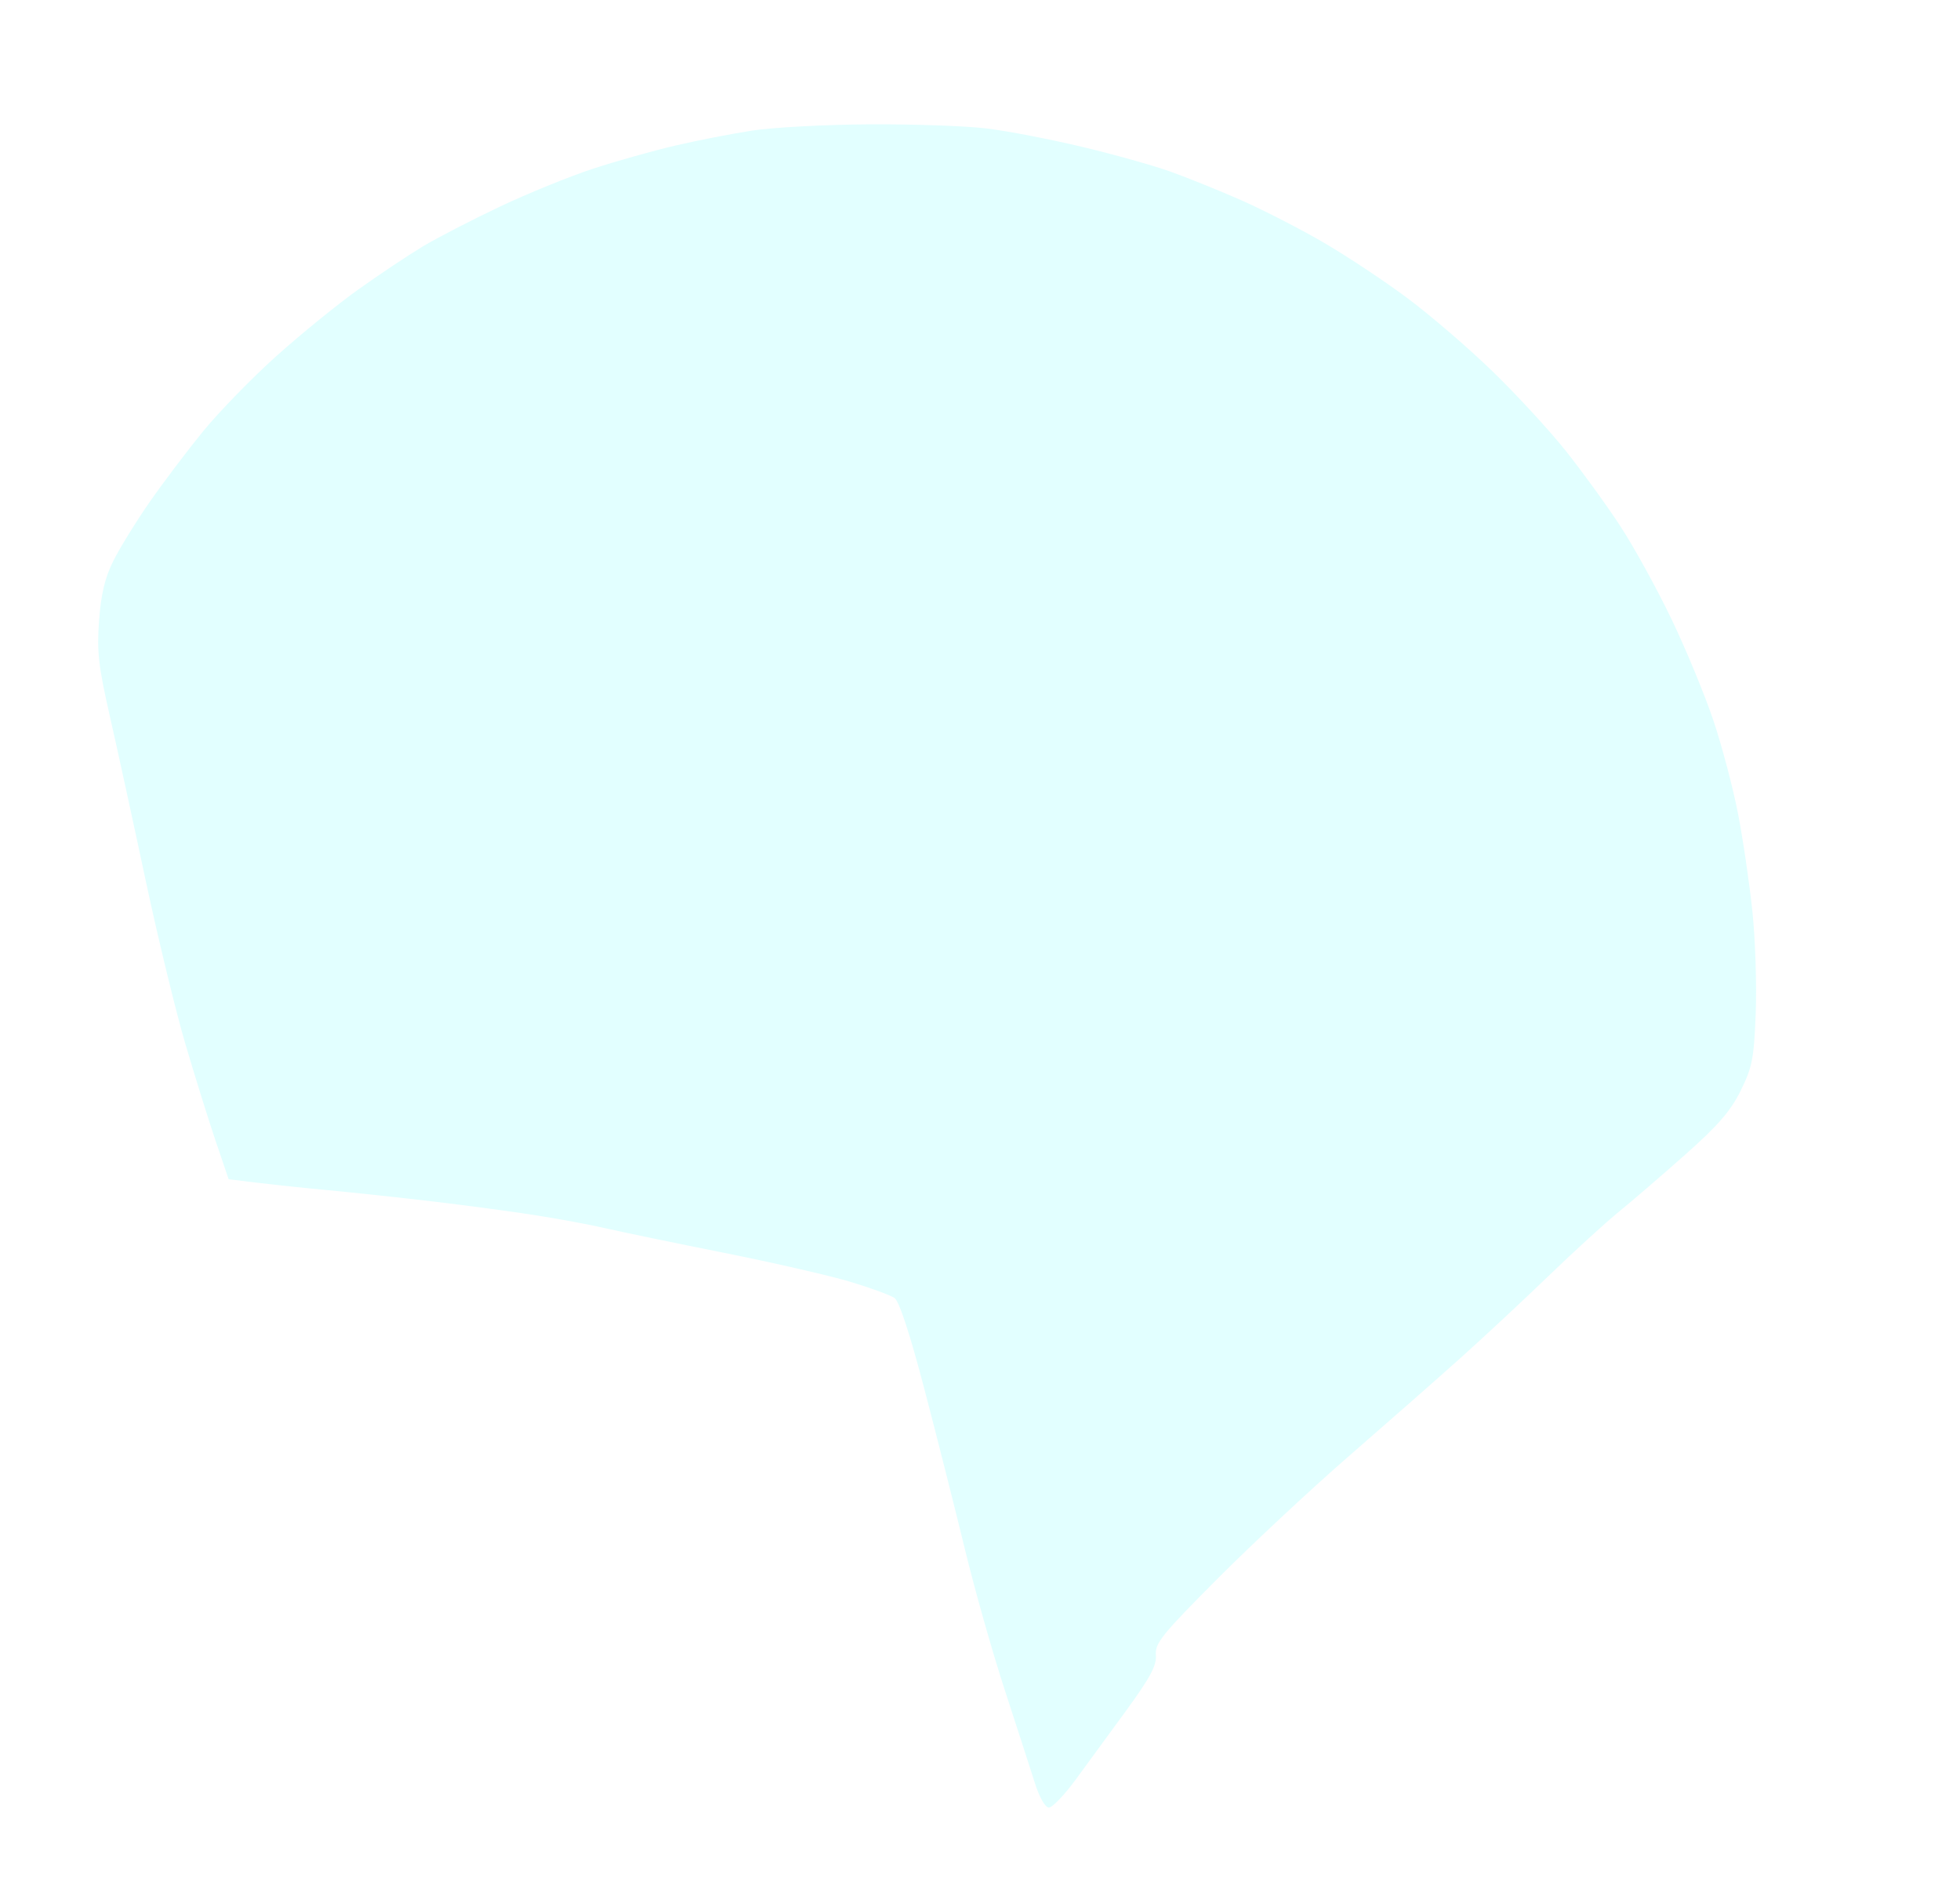
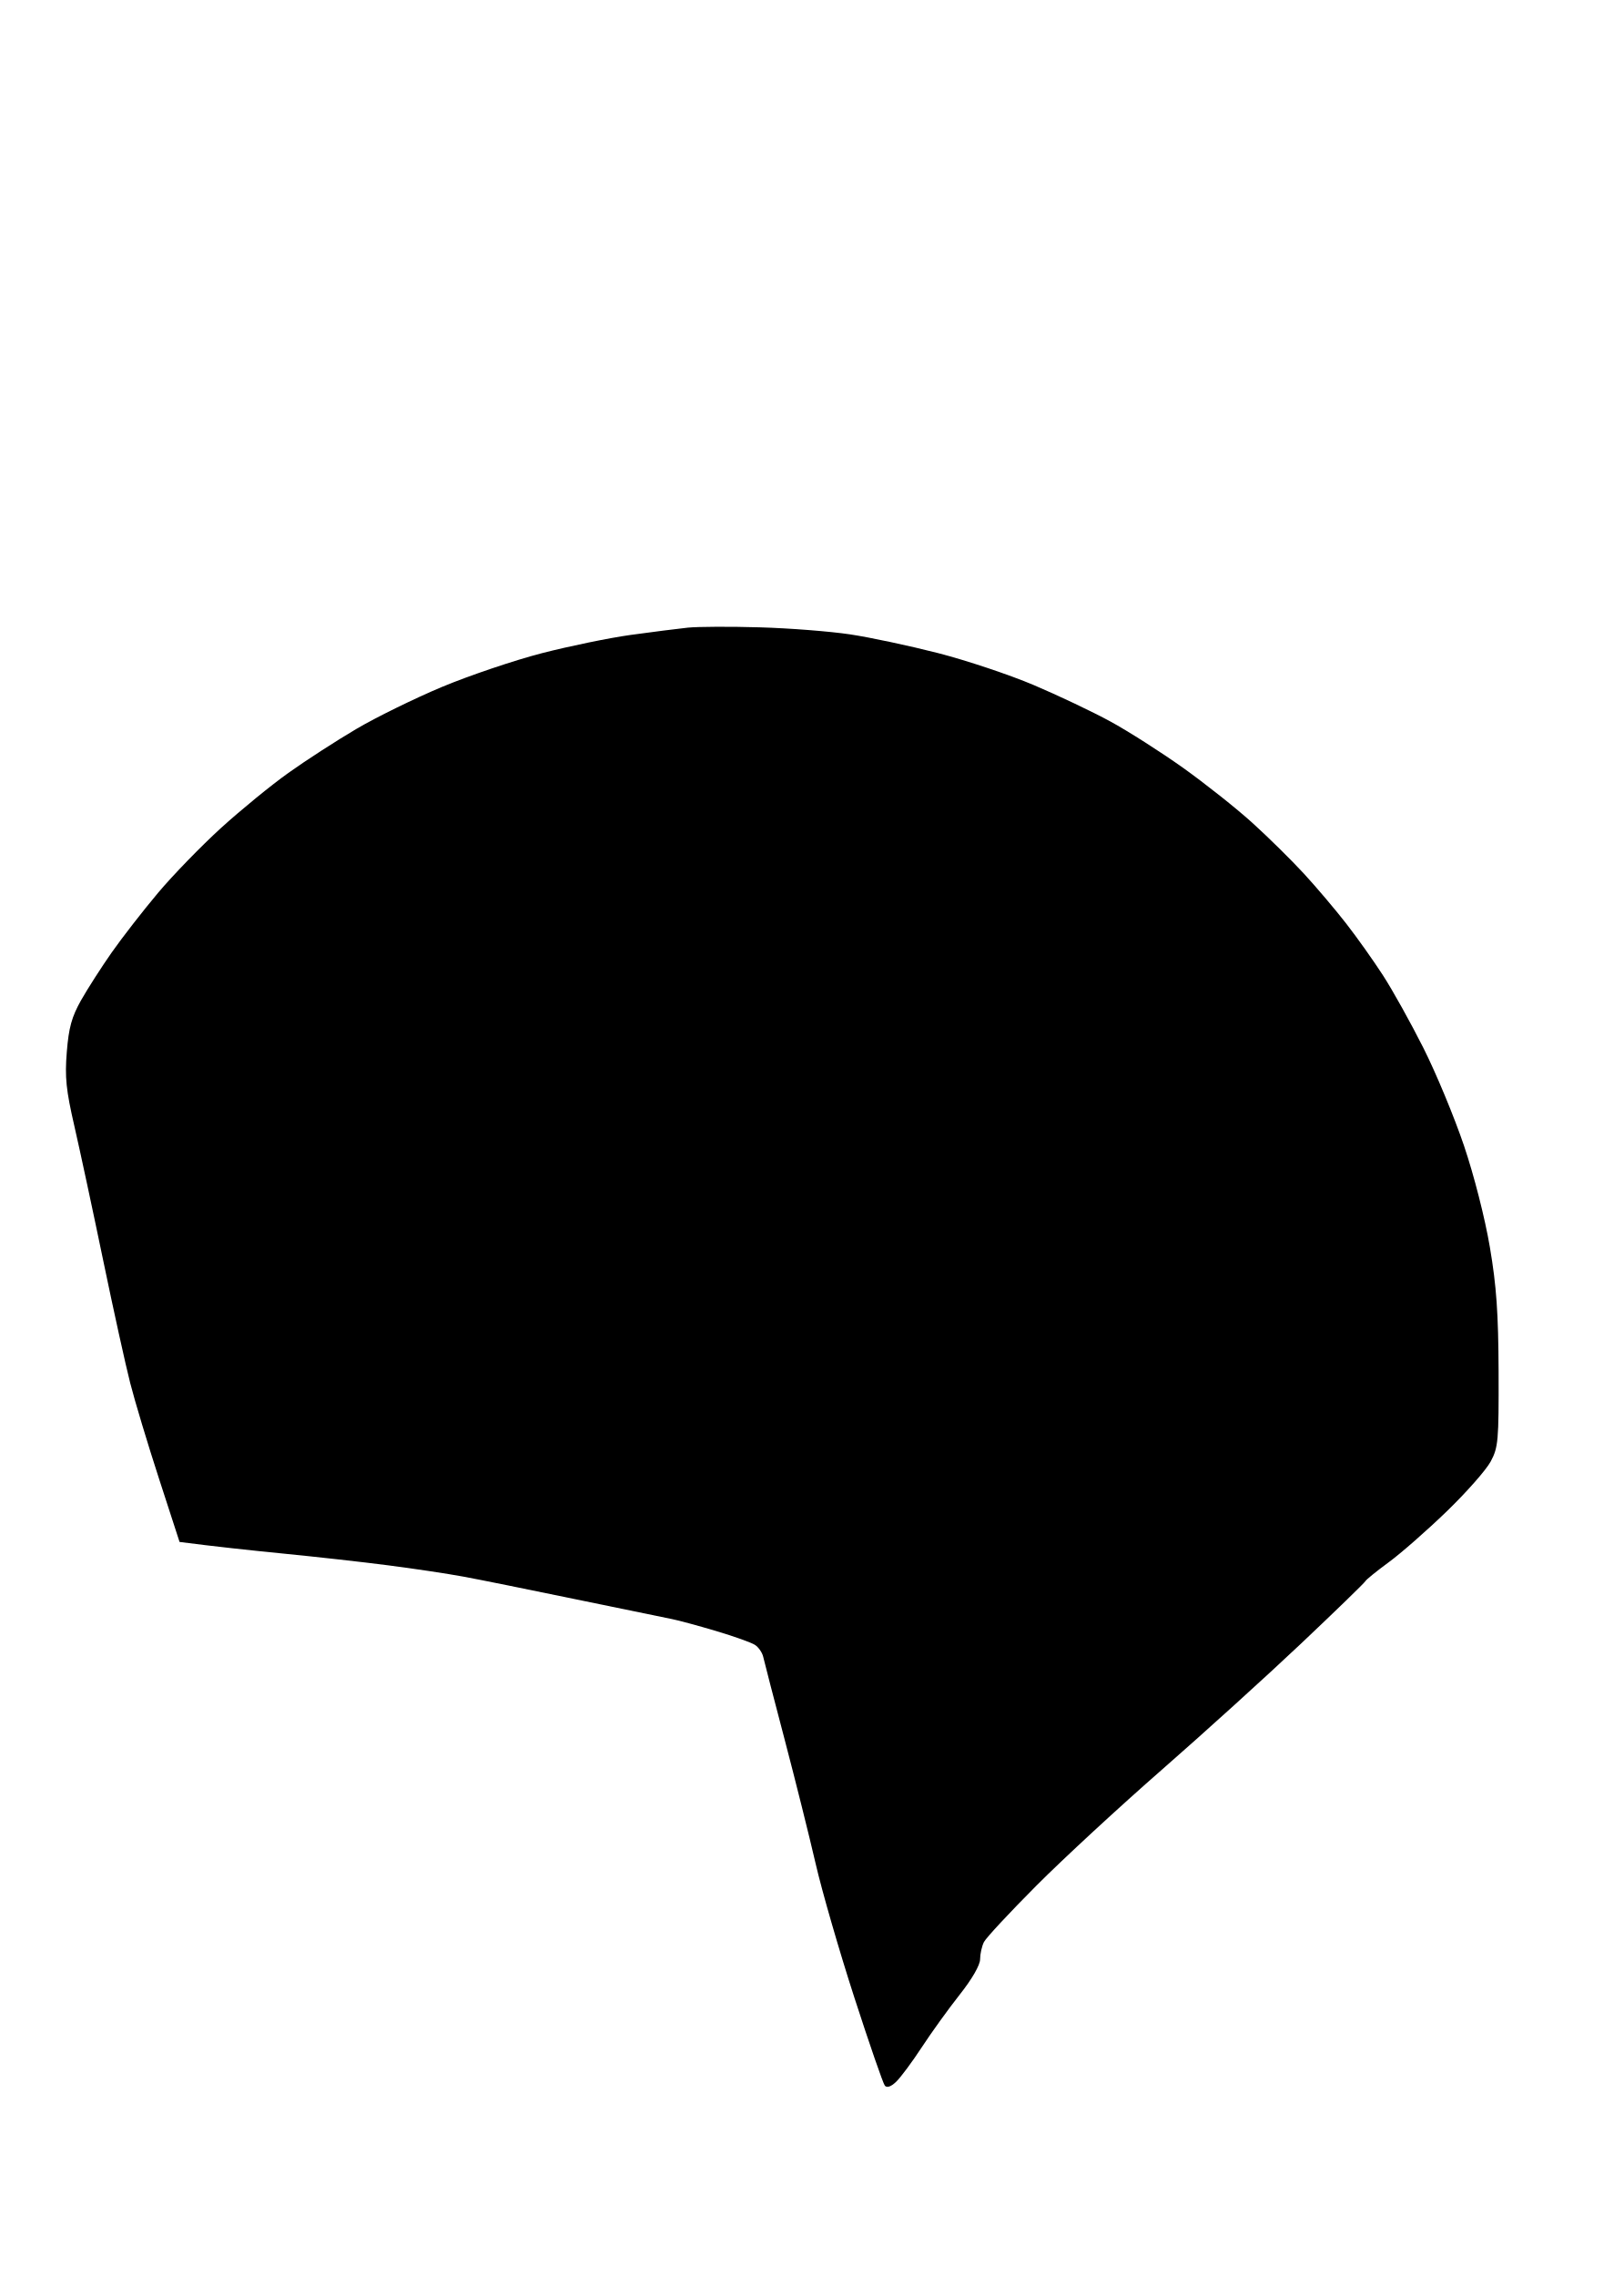
- <svg xmlns="http://www.w3.org/2000/svg" version="1.2" baseProfile="tiny-ps" viewBox="0 0 443 430" width="443" height="430">
+ <svg xmlns="http://www.w3.org/2000/svg" version="1.2" baseProfile="tiny-ps" viewBox="0 0 424 496" width="204" height="286">
  <style>
		tspan { white-space:pre }
- 		.shp0 { opacity: 0.4;fill: #b6ffff } 
	</style>
  <g id="Laptop">
-     <g id="Laptop Outline">
- 		</g>
-     <path id="Path 0" class="shp0" d="M170 29.51C165.32 30.23 157.45 31.77 152.5 32.93C147.55 34.09 139.22 36.43 134 38.14C128.78 39.85 119.32 43.7 113 46.69C106.68 49.68 98.8 53.75 95.5 55.73C92.2 57.72 85.68 62.07 81 65.41C76.32 68.74 68 75.51 62.5 80.44C57 85.37 49.54 93.03 45.92 97.45C42.31 101.88 36.85 109.1 33.79 113.5C30.74 117.9 27.06 123.86 25.62 126.75C23.71 130.57 22.84 134.24 22.39 140.25C21.88 147.28 22.24 150.5 24.86 162C26.55 169.43 30.18 186.07 32.93 199C35.69 211.93 39.73 228.57 41.92 236C44.11 243.43 47.2 253.32 48.79 258L51.68 266.5C60.07 267.57 67.68 268.37 74 268.96C80.32 269.56 91.35 270.74 98.5 271.6C105.65 272.45 115.78 273.81 121 274.63C126.22 275.44 133.43 276.78 137 277.61C140.57 278.43 152.5 280.9 163.5 283.1C174.5 285.29 187.32 288.23 192 289.62C196.68 291.02 201.25 292.69 202.17 293.33C203.24 294.08 205.66 301.44 208.95 314C211.76 324.73 215.86 340.92 218.06 350C220.26 359.08 224.33 373.48 227.12 382C229.9 390.52 232.96 399.98 233.92 403C234.94 406.22 236.25 408.5 237.07 408.5C237.84 408.5 240.5 405.74 242.99 402.36C245.47 398.99 250.65 391.91 254.5 386.63C259.99 379.1 261.45 376.38 261.25 374.02C261.03 371.35 262.64 369.36 275.25 356.71C283.09 348.85 296.48 336.36 305 328.96C313.52 321.56 324.77 311.68 330 306.99C335.23 302.31 344.23 293.92 350 288.36C355.77 282.79 362.92 276.27 365.87 273.87C368.83 271.46 375.58 265.66 380.87 260.96C388.33 254.35 391.16 251.08 393.44 246.46C396.05 241.17 396.43 239.21 396.83 229C397.07 222.68 396.74 212.32 396.08 206C395.42 199.68 393.97 189.77 392.85 184C391.74 178.23 389.25 168.77 387.32 163C385.4 157.23 381.13 146.88 377.83 140C374.54 133.13 369.34 123.68 366.29 119C363.24 114.32 357.7 106.68 353.98 102C350.26 97.32 342.78 89.2 337.36 83.94C331.94 78.68 323.23 71.19 318 67.3C312.77 63.41 304.23 57.75 299 54.72C293.77 51.68 285.45 47.42 280.5 45.23C275.55 43.05 268.35 40.14 264.5 38.77C260.65 37.39 251.65 34.87 244.5 33.17C237.35 31.46 227.68 29.6 223 29.03C218.32 28.46 206.4 28.04 196.5 28.1C186.6 28.15 174.68 28.79 170 29.51Z" />
+     <path id="Path 0" class="lightPath" d="M179.66 114.71C177 114.99 170.25 115.85 164.66 116.62C159.07 117.4 148.65 119.55 141.5 121.39C134.35 123.24 122.65 127.19 115.5 130.17C108.35 133.16 98.22 138.13 93 141.21C87.78 144.29 79.81 149.44 75.31 152.66C70.8 155.87 62.91 162.32 57.76 167C52.62 171.68 45.19 179.32 41.26 184C37.33 188.68 31.91 195.65 29.21 199.5C26.51 203.35 22.9 208.98 21.19 212C18.73 216.37 17.96 219.15 17.45 225.5C16.91 232.14 17.25 235.45 19.45 245C20.9 251.32 24.28 267.07 26.96 280C29.64 292.93 32.81 307.32 34.01 312C35.2 316.68 38.59 327.93 41.54 337L46.9 353.5C55.89 354.67 65.47 355.7 74 356.54C82.53 357.38 94.9 358.76 101.5 359.62C108.1 360.47 116.88 361.79 121 362.55C125.13 363.31 138.4 365.99 150.5 368.5C162.6 371.01 173.85 373.32 175.5 373.64C177.15 373.96 182.32 375.36 187 376.75C191.68 378.14 196.27 379.78 197.2 380.39C198.14 381 199.1 382.4 199.35 383.5C199.59 384.6 202.1 394.27 204.92 405C207.74 415.73 211.39 430.35 213.04 437.5C214.68 444.65 219.24 460.4 223.16 472.5C227.08 484.6 230.66 494.95 231.12 495.5C231.65 496.14 232.72 495.78 234.06 494.5C235.22 493.4 238.23 489.35 240.75 485.5C243.27 481.65 247.73 475.46 250.66 471.75C253.89 467.67 256 464.01 256 462.5C256 461.13 256.45 459.1 257 458C257.55 456.9 263.74 450.25 270.75 443.22C277.76 436.19 292.5 422.58 303.5 412.97C314.49 403.36 330.87 388.52 339.88 380C348.89 371.48 356.43 364.16 356.63 363.75C356.83 363.34 359.59 361.11 362.75 358.79C365.91 356.48 372.71 350.51 377.86 345.54C383 340.57 388.18 334.7 389.36 332.5C391.35 328.79 391.49 327.1 391.43 309C391.37 293.74 390.88 286.67 389.15 276.5C387.87 268.95 385.04 257.84 382.39 250C379.88 242.57 375.12 231.1 371.8 224.5C368.48 217.9 363.72 209.35 361.22 205.5C358.73 201.65 354.41 195.57 351.63 192C348.86 188.43 343.9 182.57 340.62 179C337.33 175.43 331.24 169.42 327.07 165.65C322.91 161.88 314.77 155.43 309 151.31C303.23 147.2 294.68 141.75 290 139.2C285.32 136.65 276.32 132.38 270 129.7C263.68 127.02 252.43 123.26 245 121.35C237.57 119.45 227.23 117.24 222 116.46C216.77 115.68 206.2 114.85 198.5 114.63C190.8 114.4 182.32 114.44 179.66 114.71Z" />
  </g>
</svg>
